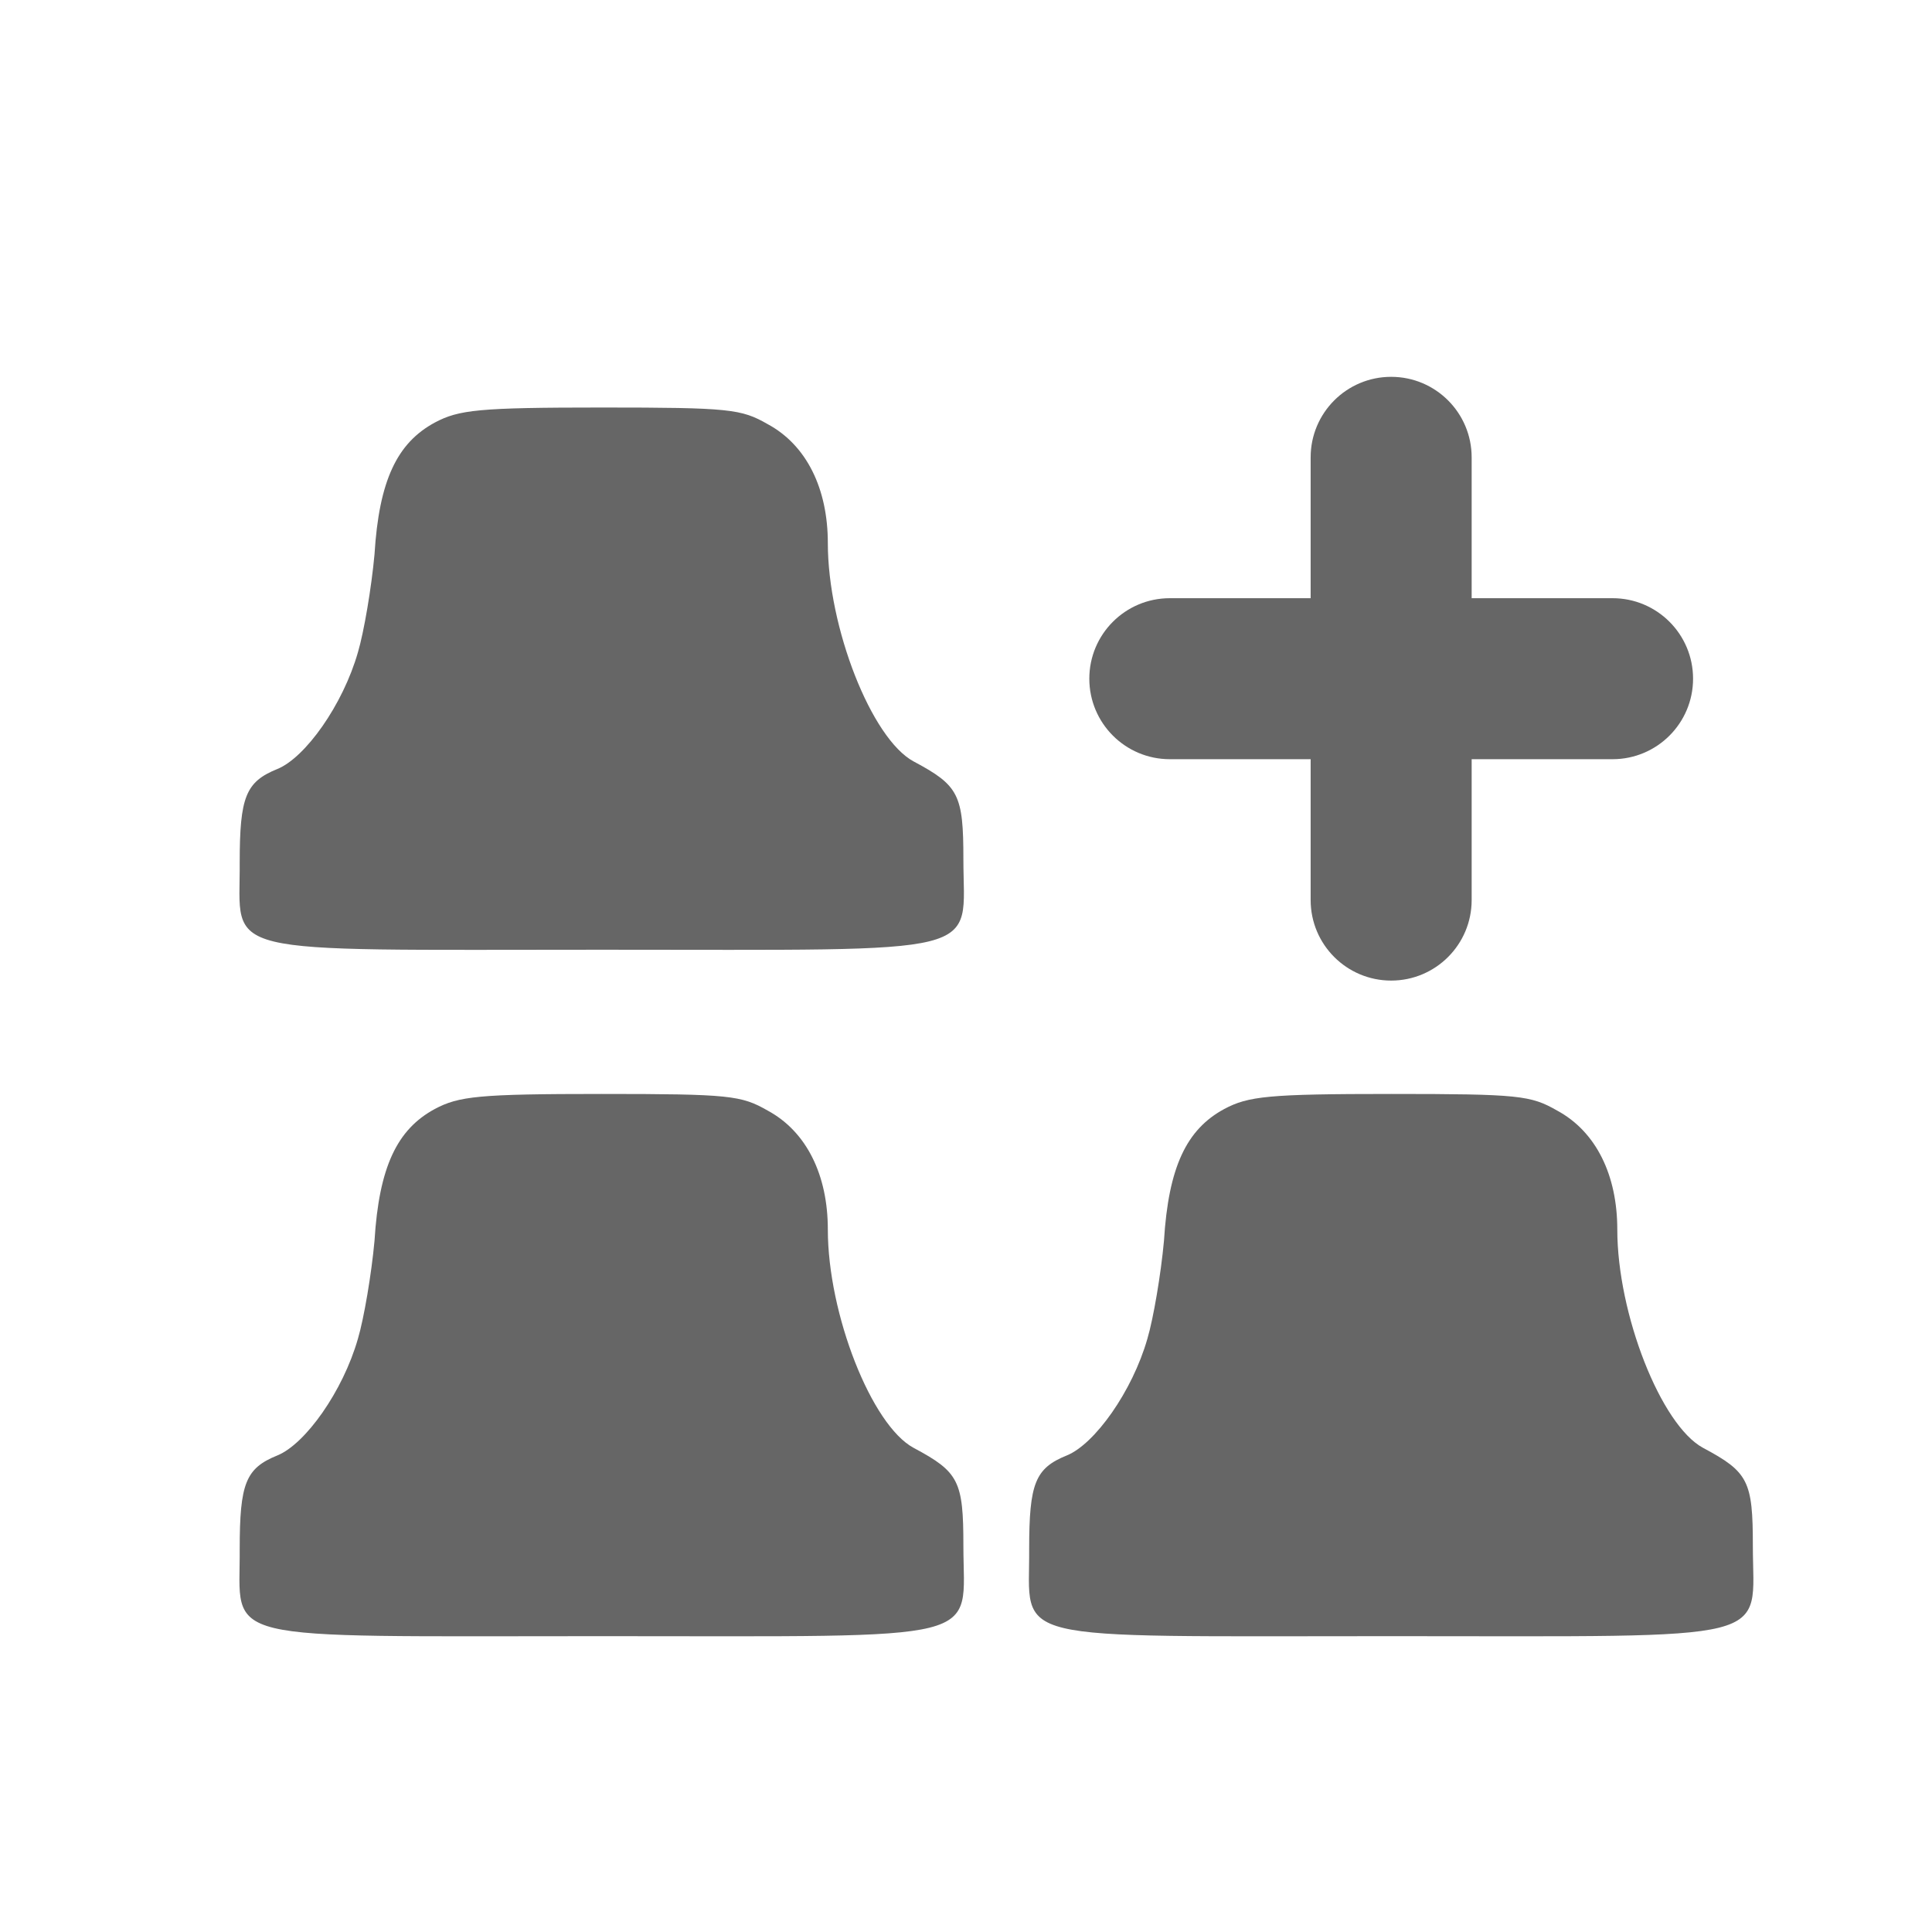
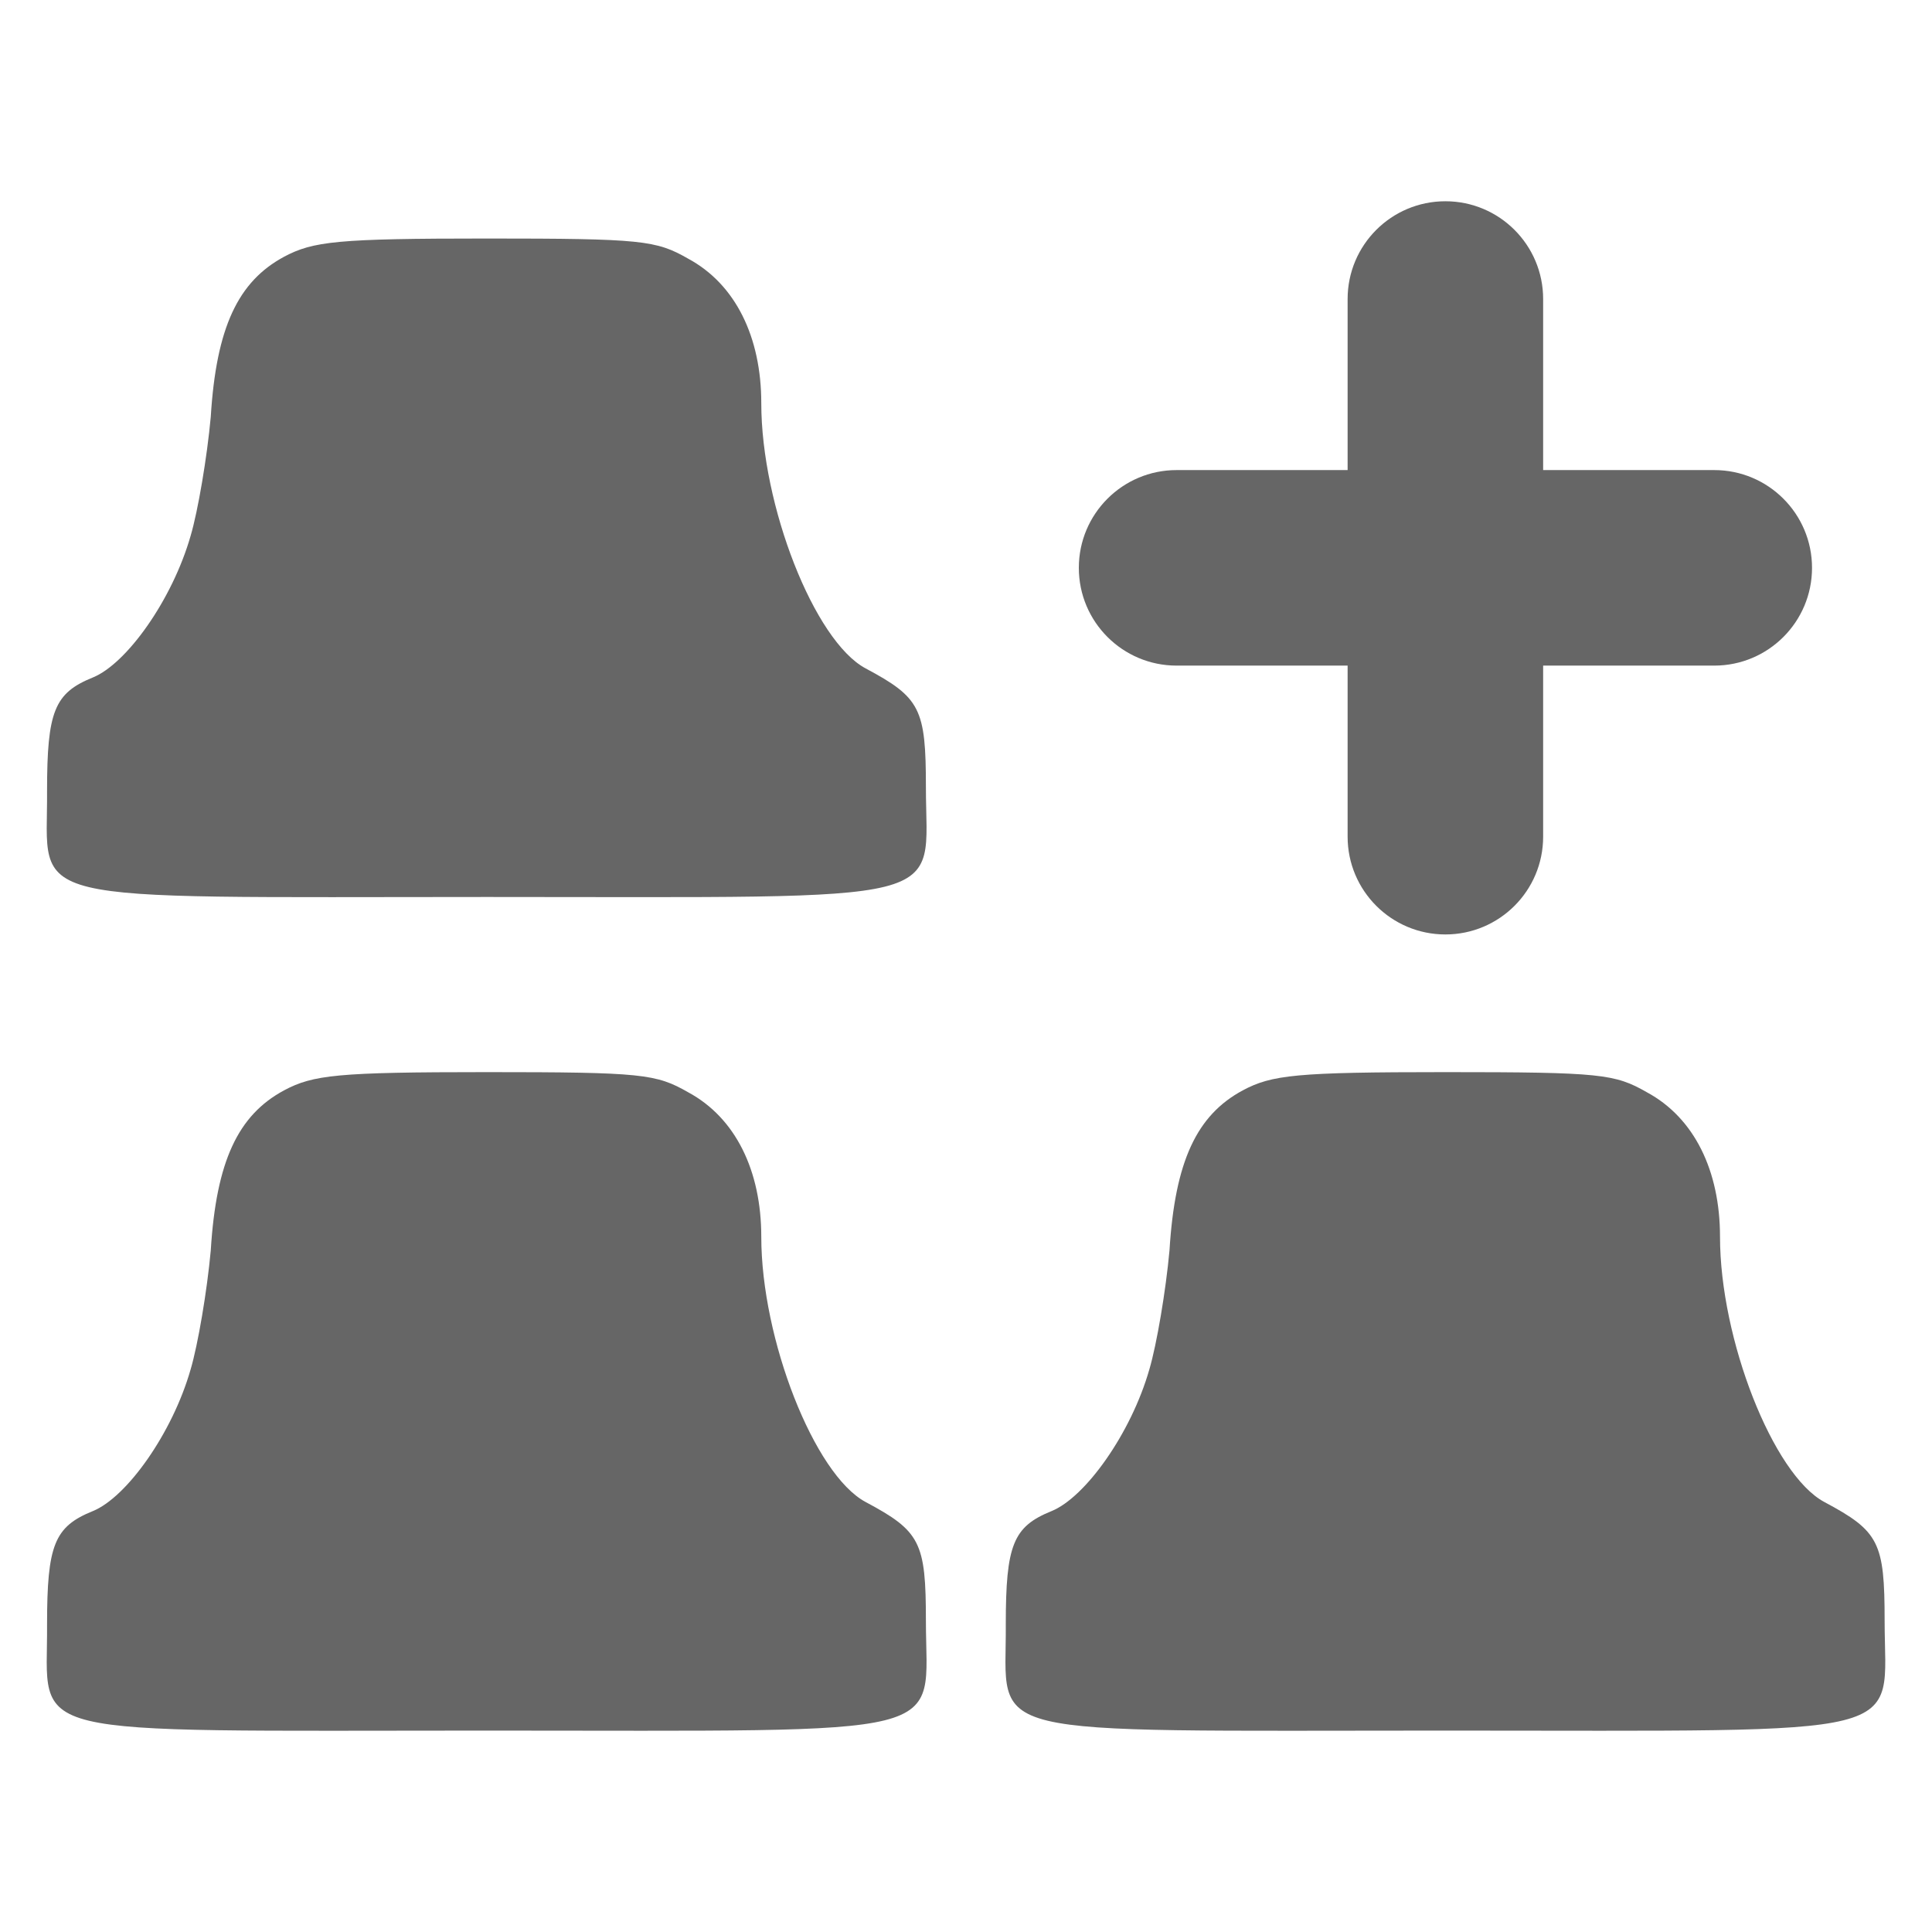
<svg xmlns="http://www.w3.org/2000/svg" width="48" height="48" version="1.1" viewBox="0 0 128 128">
-   <g fill="#666">
+   <g transform="matrix(1.2144 0 0 1.2144 -16.168 -16.985)" fill="#666">
    <path d="m28.803 27.998c-2.495 1.347-3.692 3.842-3.991 8.731-0.2 2.195-0.698 5.139-1.098 6.486-0.998 3.492-3.492 6.985-5.338 7.733-2.095 0.848-2.495 1.846-2.495 6.187 0.05 6.286-1.946 5.787 23.998 5.787s23.948 0.499 23.948-5.987c0-4.291-0.299-4.889-3.293-6.486-2.794-1.497-5.688-8.881-5.688-14.469 0-3.592-1.397-6.486-3.991-7.883-1.746-0.998-2.495-1.098-10.976-1.098-8.182 0-9.479 0.15-11.076 0.998z" />
    <path d="m28.803 73.476c-2.495 1.347-3.692 3.842-3.991 8.731-0.2 2.195-0.698 5.139-1.098 6.486-0.998 3.492-3.492 6.985-5.338 7.733-2.095 0.848-2.495 1.846-2.495 6.187 0.05 6.286-1.946 5.787 23.998 5.787s23.948 0.499 23.948-5.987c0-4.291-0.299-4.889-3.293-6.486-2.794-1.497-5.688-8.881-5.688-14.469 0-3.592-1.397-6.486-3.991-7.883-1.746-0.998-2.495-1.098-10.976-1.098-8.182 0-9.479 0.15-11.076 0.998z" />
    <path d="m81.107 73.476c-2.495 1.347-3.692 3.842-3.991 8.731-0.2 2.195-0.698 5.139-1.098 6.486-0.998 3.492-3.492 6.985-5.338 7.733-2.095 0.848-2.495 1.846-2.495 6.187 0.05 6.286-1.946 5.787 23.998 5.787 25.944 0 23.948 0.499 23.948-5.987 0-4.291-0.299-4.889-3.293-6.486-2.794-1.497-5.688-8.881-5.688-14.469 0-3.592-1.397-6.486-3.991-7.883-1.746-0.998-2.495-1.098-10.976-1.098-8.182 0-9.479 0.15-11.076 0.998z" />
    <rect x="86.834" y="24.966" width="10.667" height="40" ry="5.333" />
    <rect transform="rotate(90)" x="39.632" y="-112.17" width="10.667" height="40" ry="5.333" />
  </g>
</svg>
